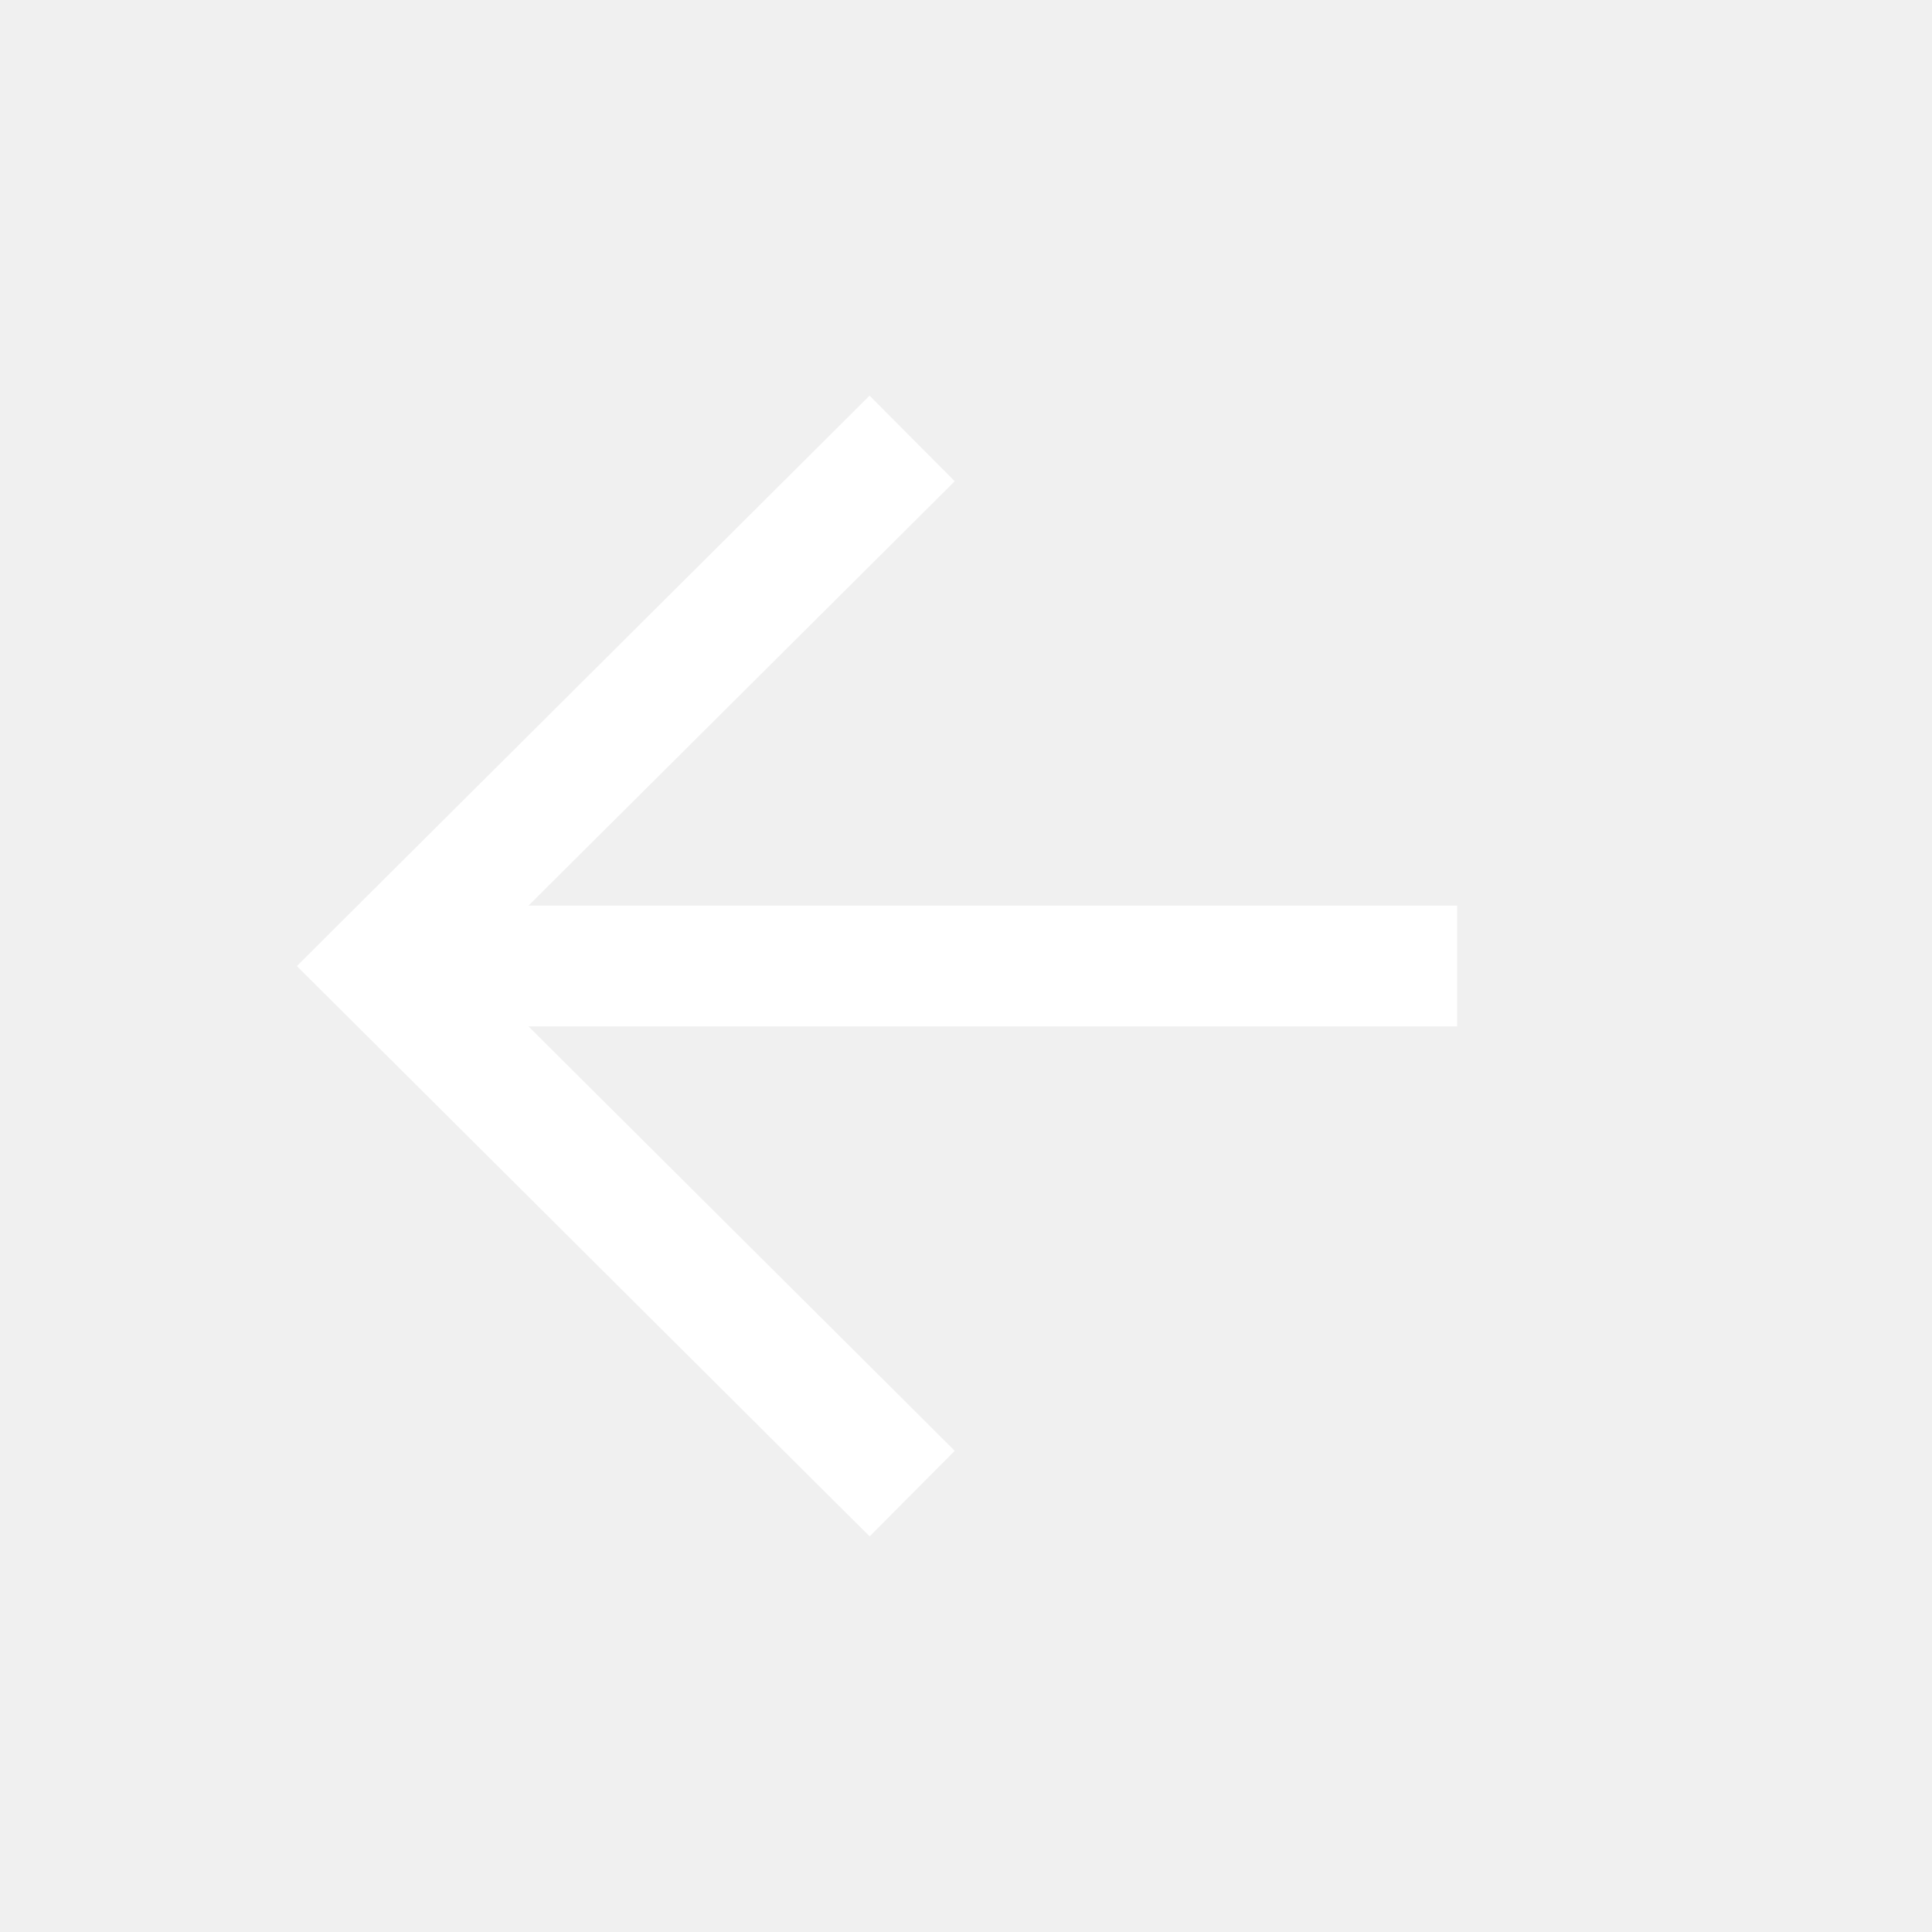
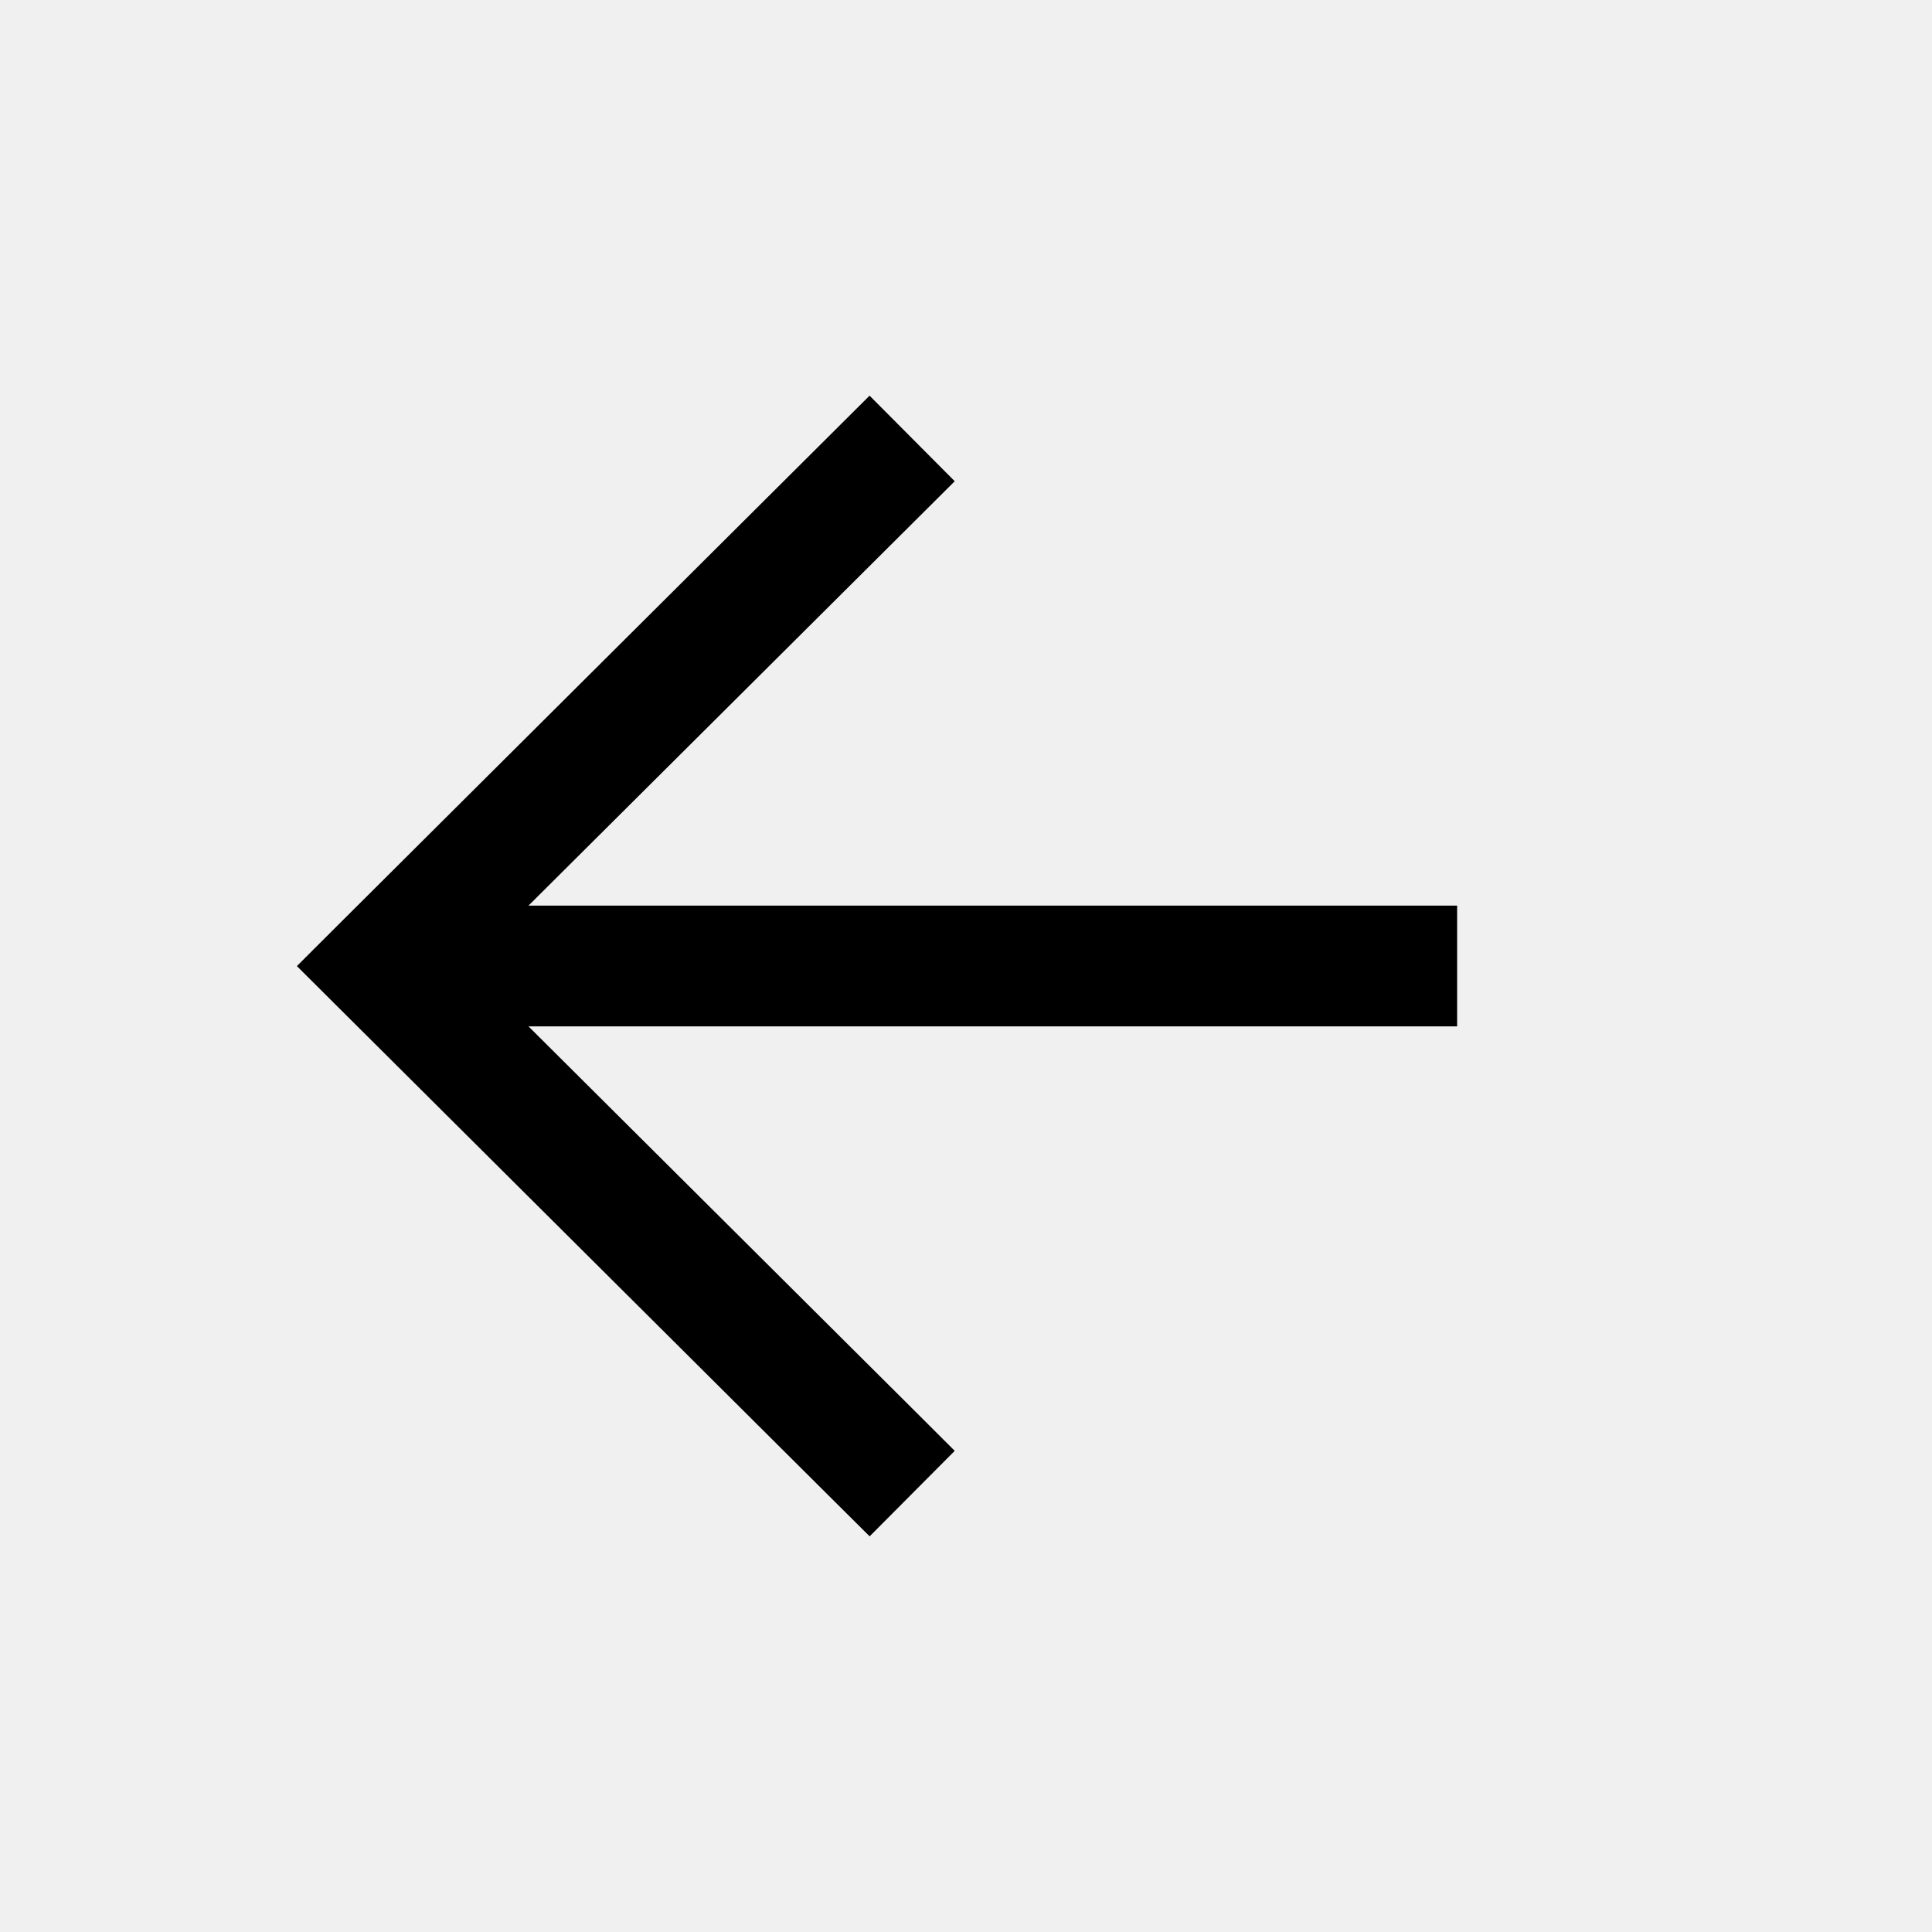
<svg xmlns="http://www.w3.org/2000/svg" width="24" height="24" viewBox="0 0 24 24" fill="none">
-   <path d="M11.86 5.978L11.329 6.507L6.565 11.25H18.101V12.75H6.565L11.329 17.493L11.86 18.023L10.803 19.085L10.271 18.556L4.221 12.532L3.688 12.001L4.221 11.469L10.271 5.444L10.802 4.915L11.86 5.978Z" fill="white" />
+   <path d="M11.86 5.978L11.329 6.507L6.565 11.25H18.101V12.75H6.565L11.329 17.493L11.86 18.023L10.803 19.085L10.271 18.556L4.221 12.532L3.688 12.001L4.221 11.469L10.271 5.444L10.802 4.915L11.86 5.978Z" fill="currentColor" />
</svg>
